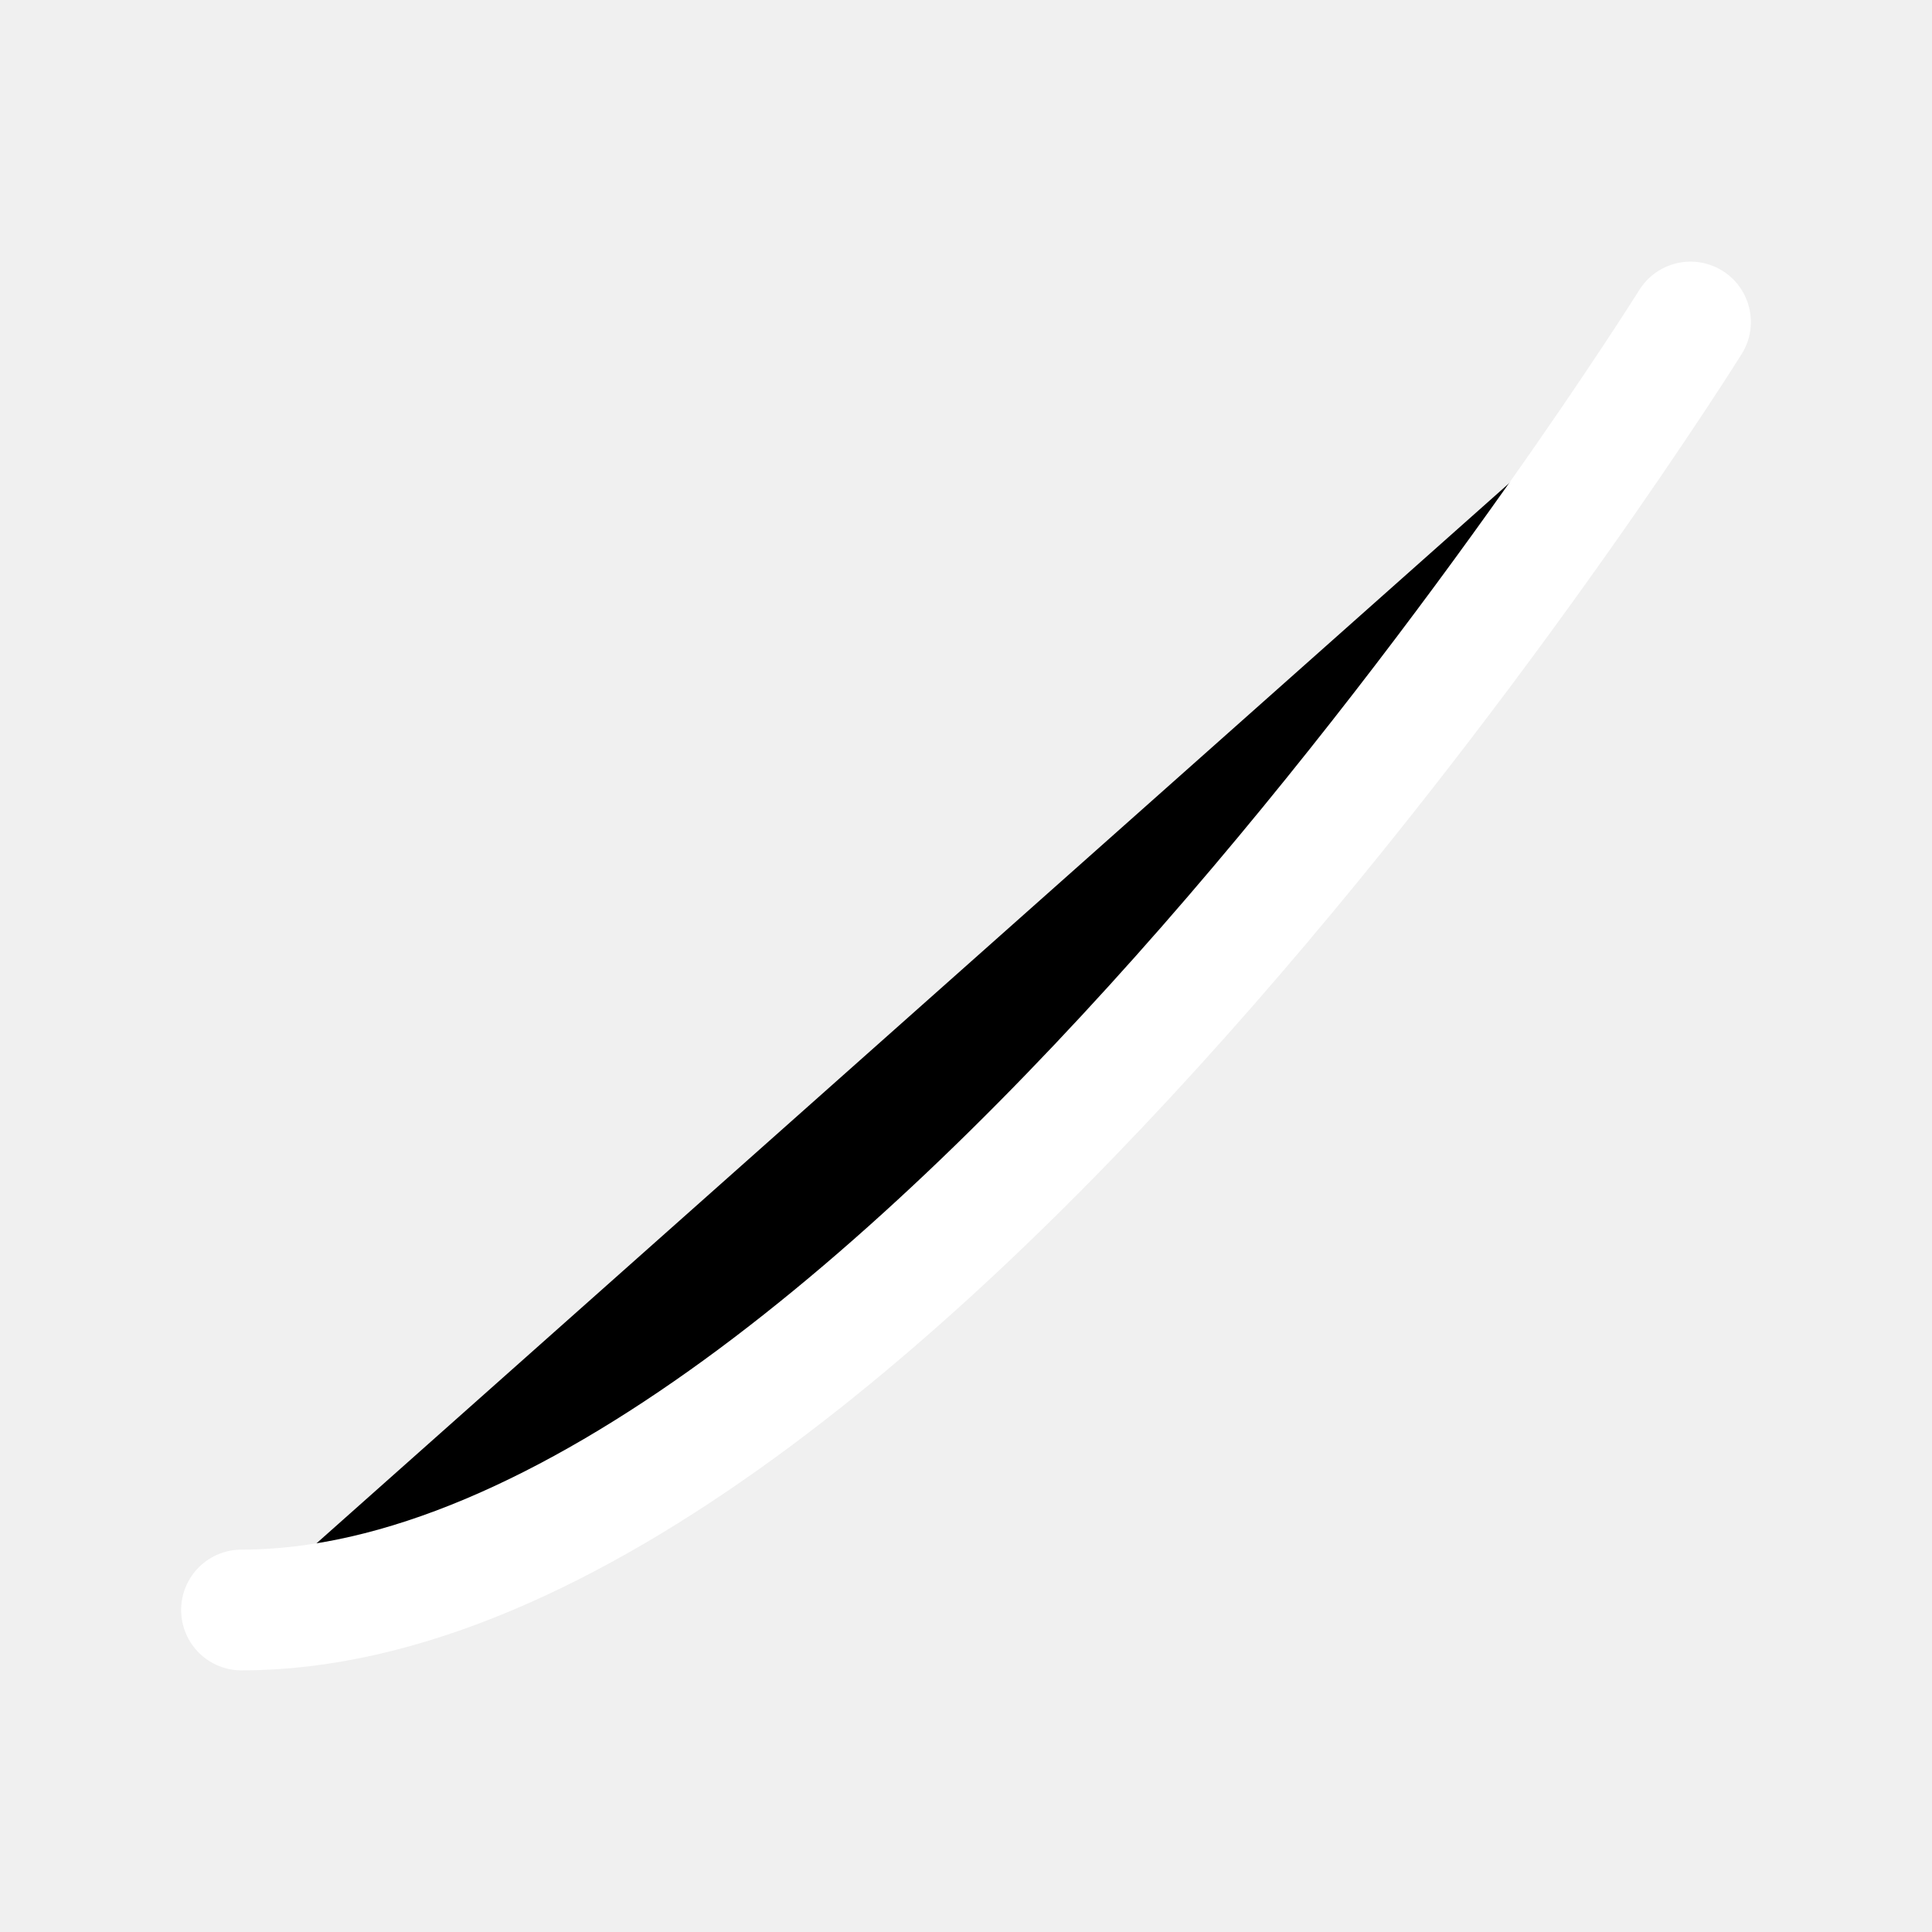
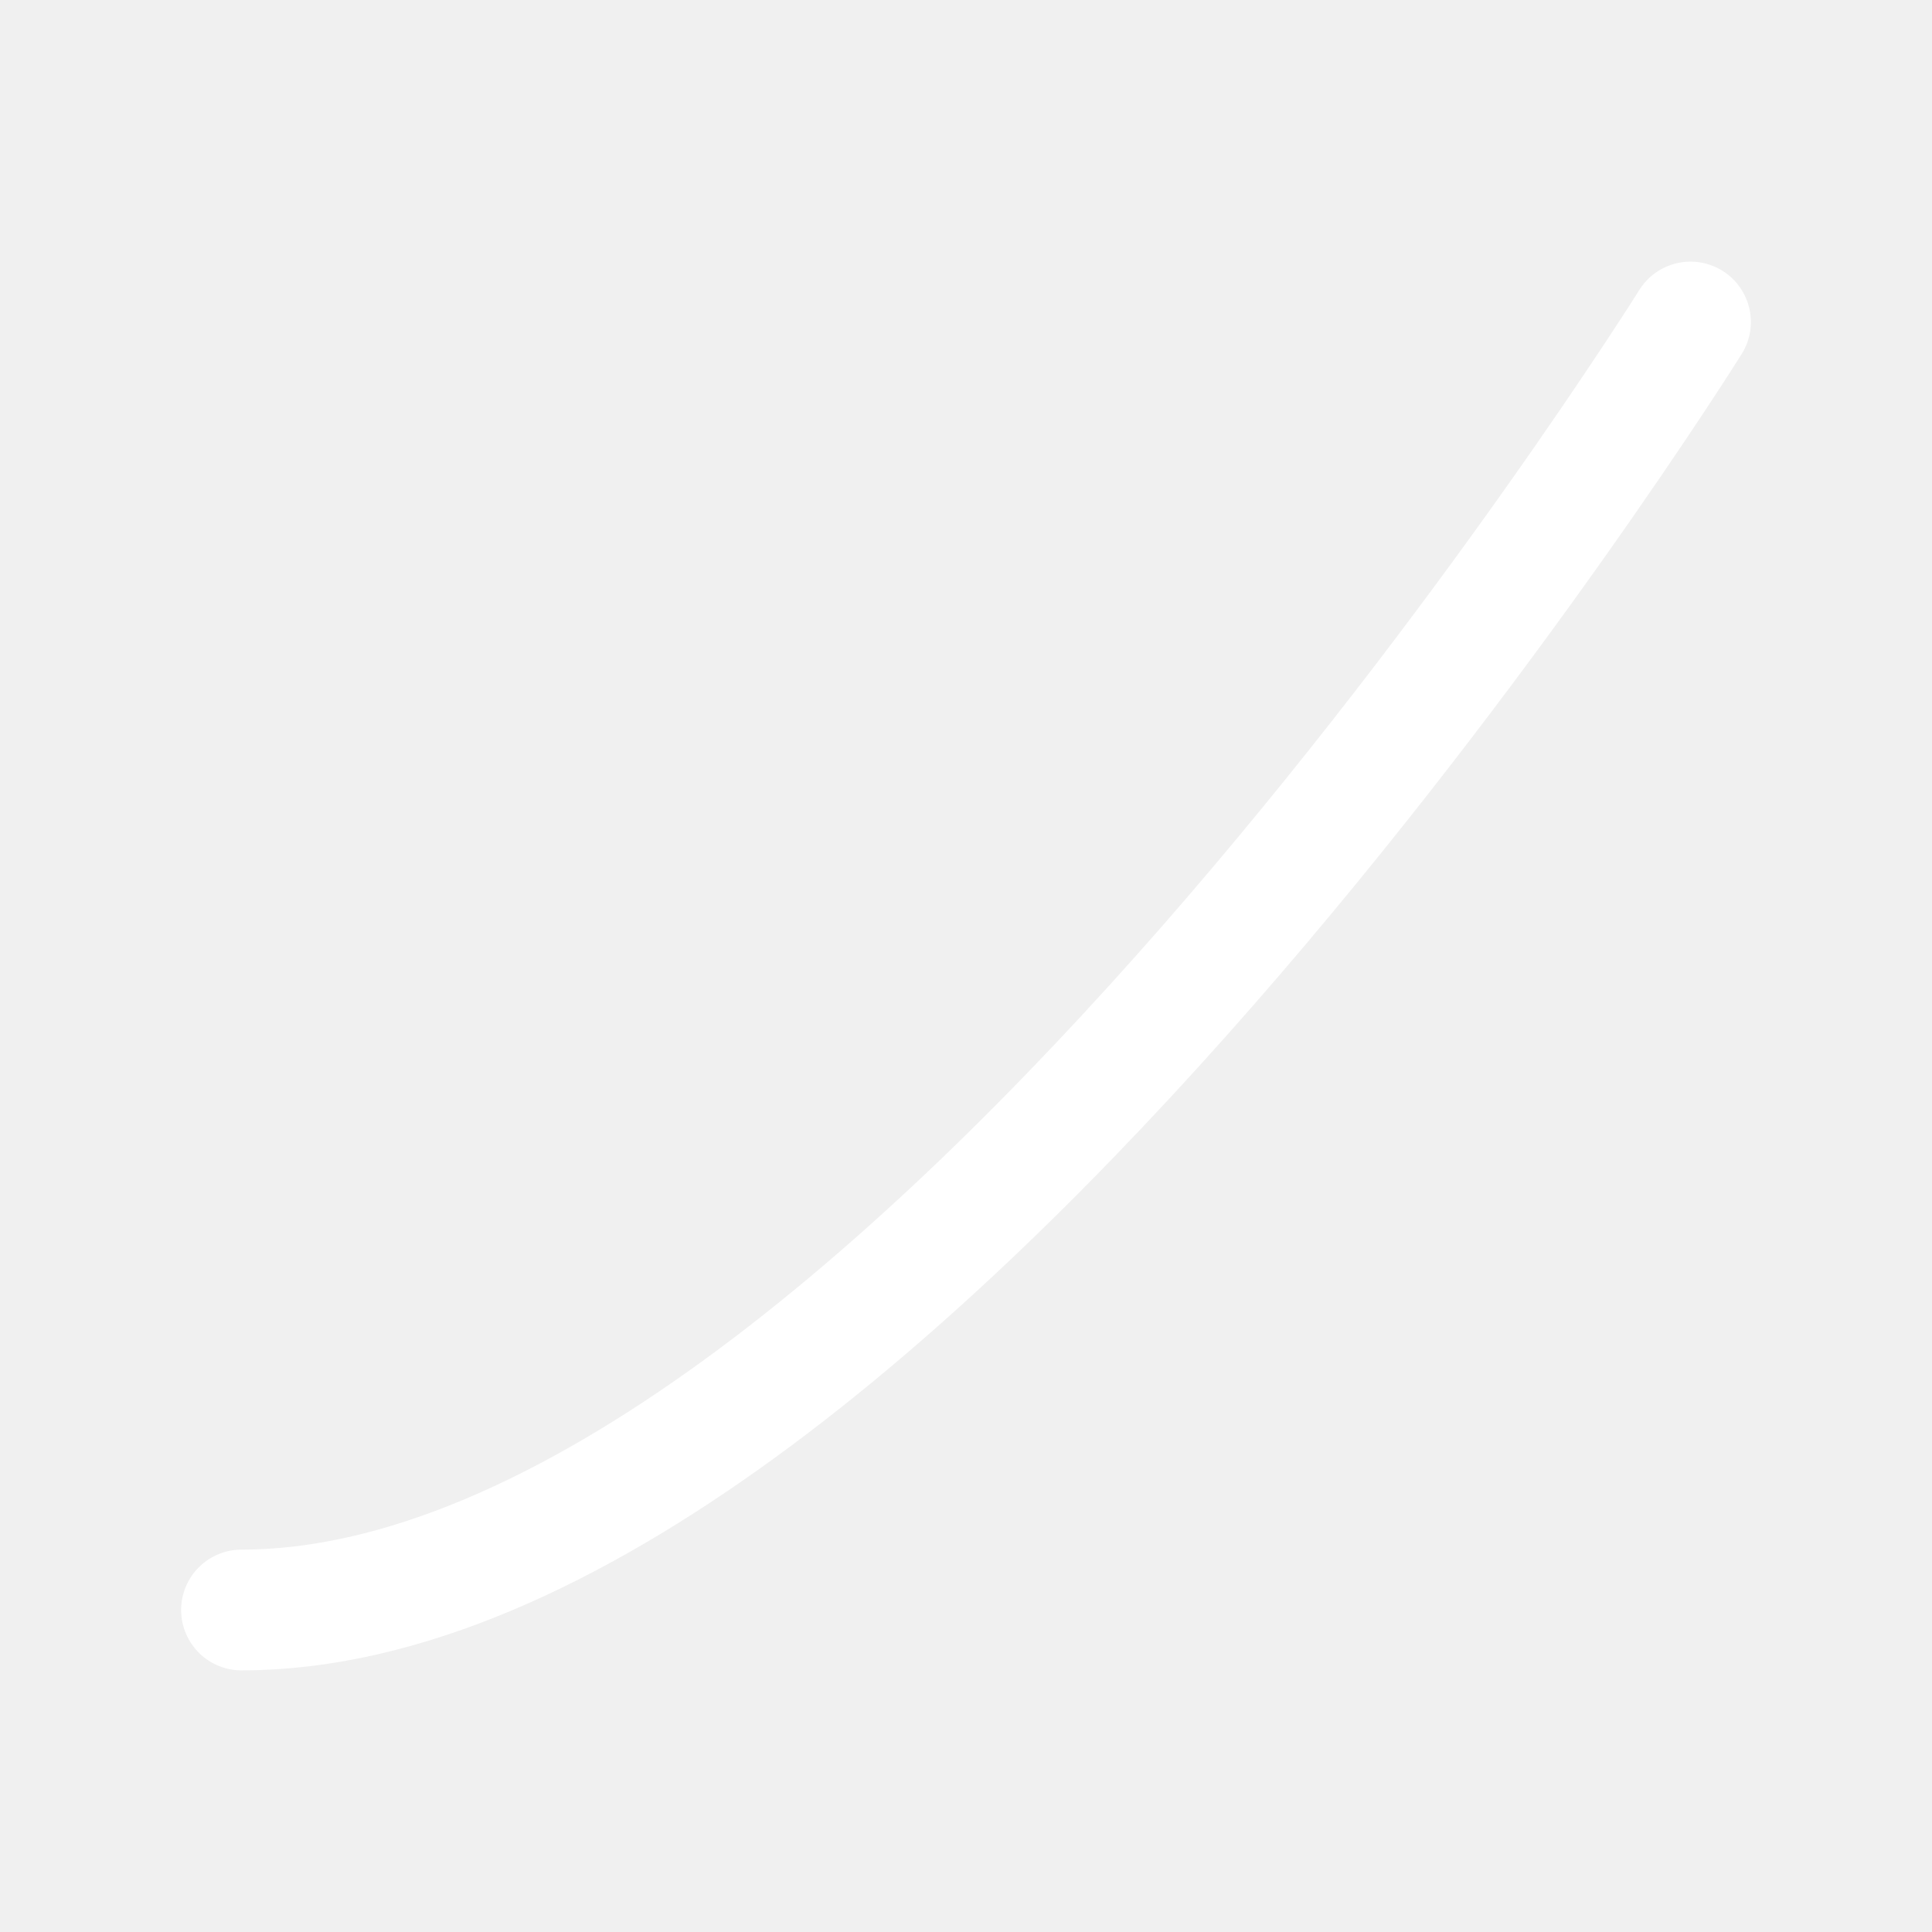
- <svg xmlns="http://www.w3.org/2000/svg" width="64px" height="64px" viewBox="0 0 24 24">
+ <svg xmlns="http://www.w3.org/2000/svg" width="64px" height="64px" viewBox="0 0 24 24" fill="none">
  <path d="M3 20C11 20 21 4 21 4" stroke="#FFF" stroke-width="1.5" stroke-linecap="round" stroke-linejoin="round" />
</svg>
